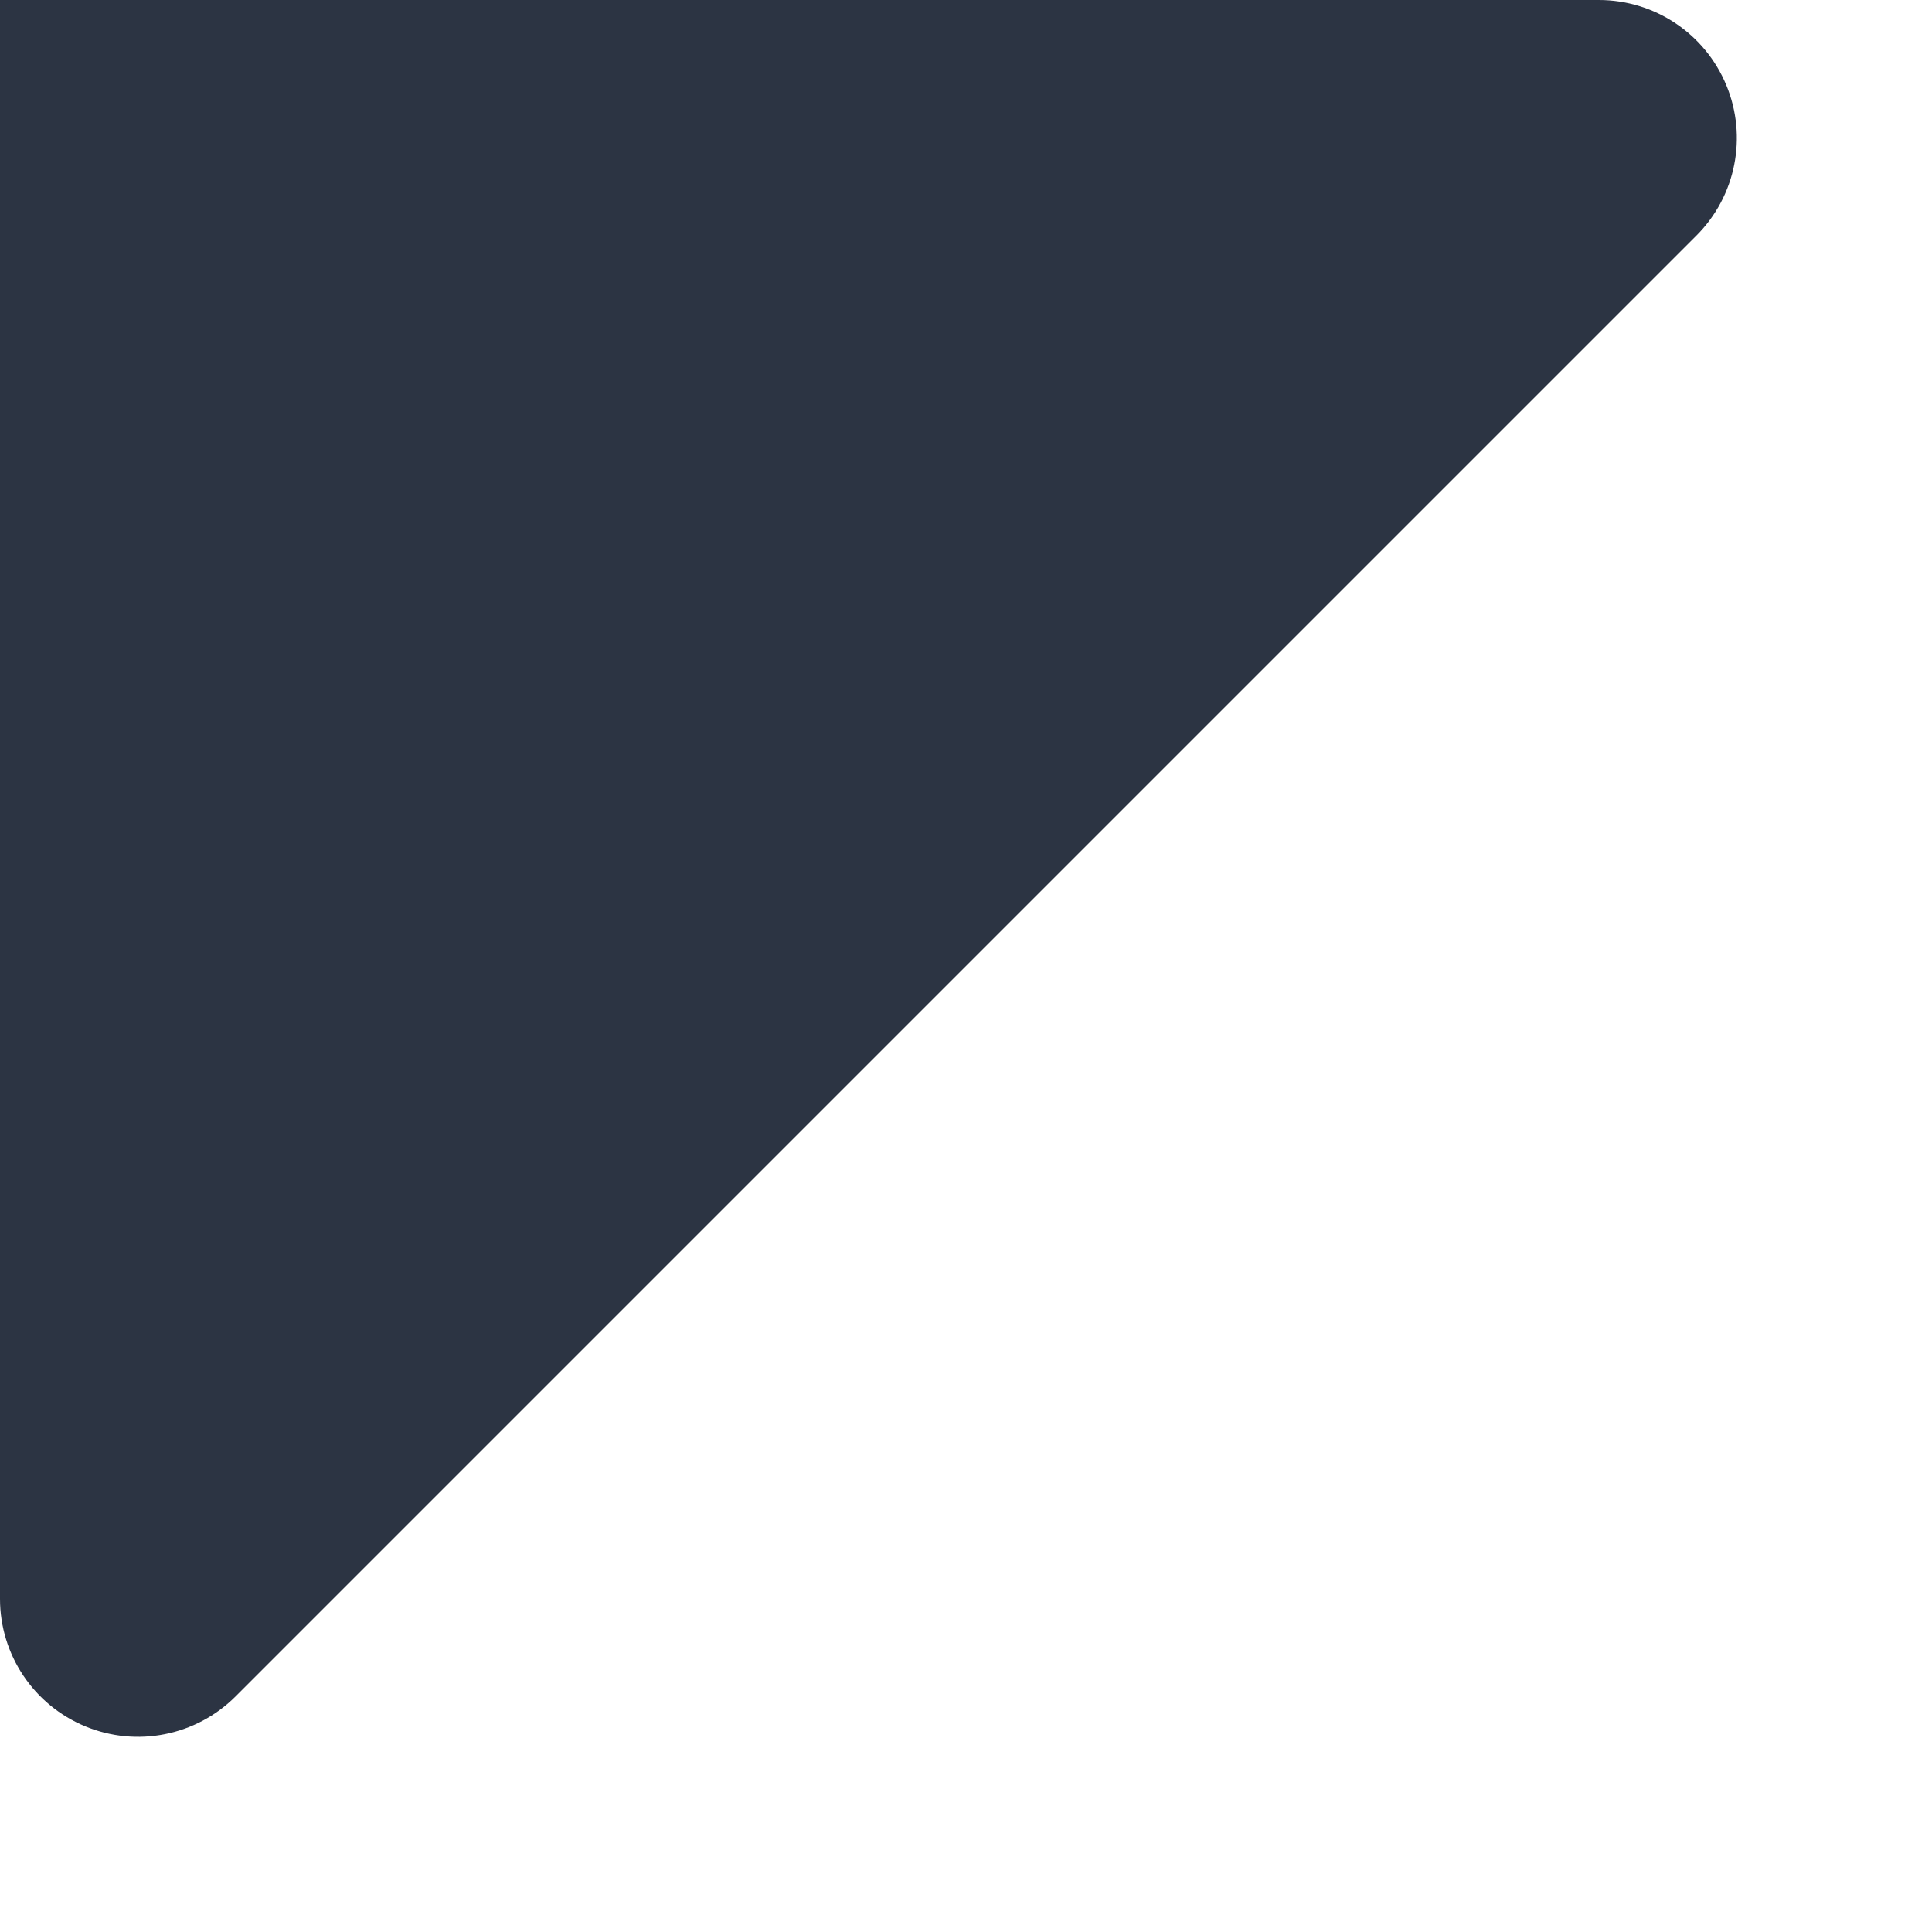
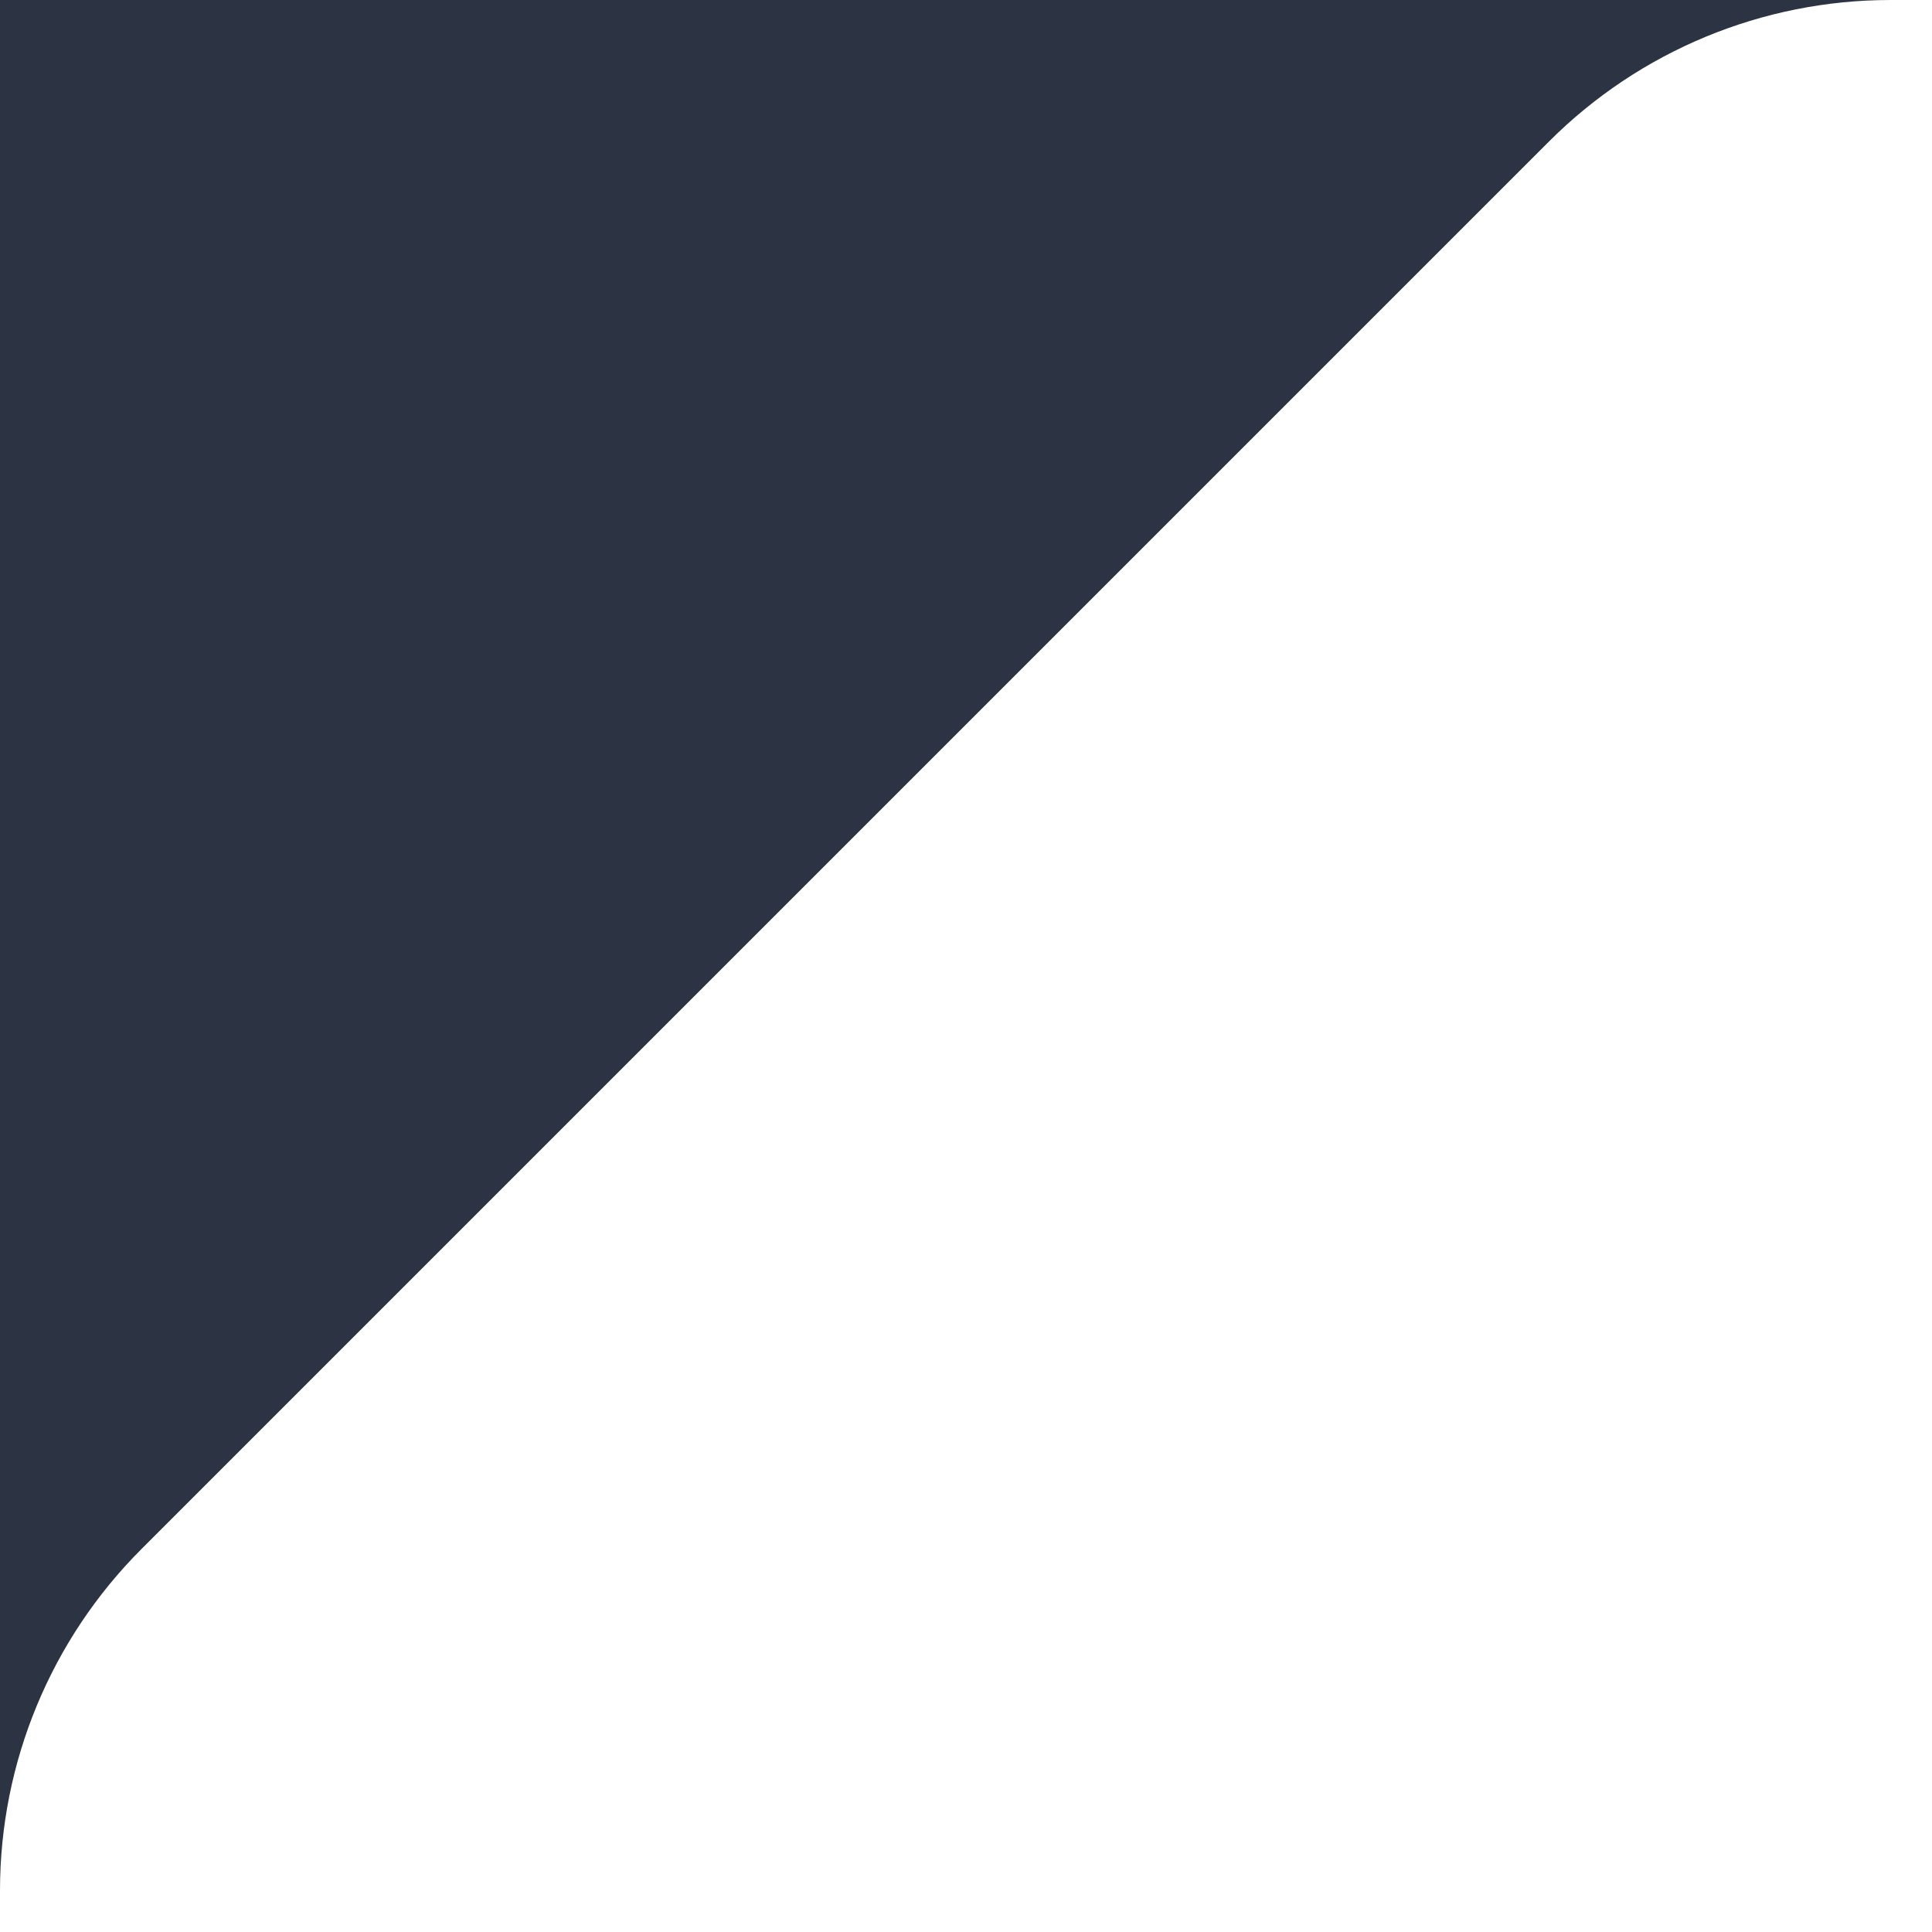
- <svg xmlns="http://www.w3.org/2000/svg" preserveAspectRatio="none" overflow="visible" style="display: block;" width="56" height="56" viewBox="0 0 56 56" fill="none">
-   <path id="Rectangle 180" d="M0 0H46.343A4 4 0 0 1 49.172 6.828L6.828 49.172A4 4 0 0 1 0 46.343V0Z" fill="#2C3443" />
+ <svg xmlns="http://www.w3.org/2000/svg" preserveAspectRatio="none" overflow="visible" style="display: block;" width="64" height="64" viewBox="0 0 64 64" fill="none">
+   <path id="Rectangle 180" d="M0 0H62.627A16 16 0 0 0 51.314 4.686L4.686 51.314A16 16 0 0 0 0 62.627V0Z" fill="#2C3443" />
</svg>
